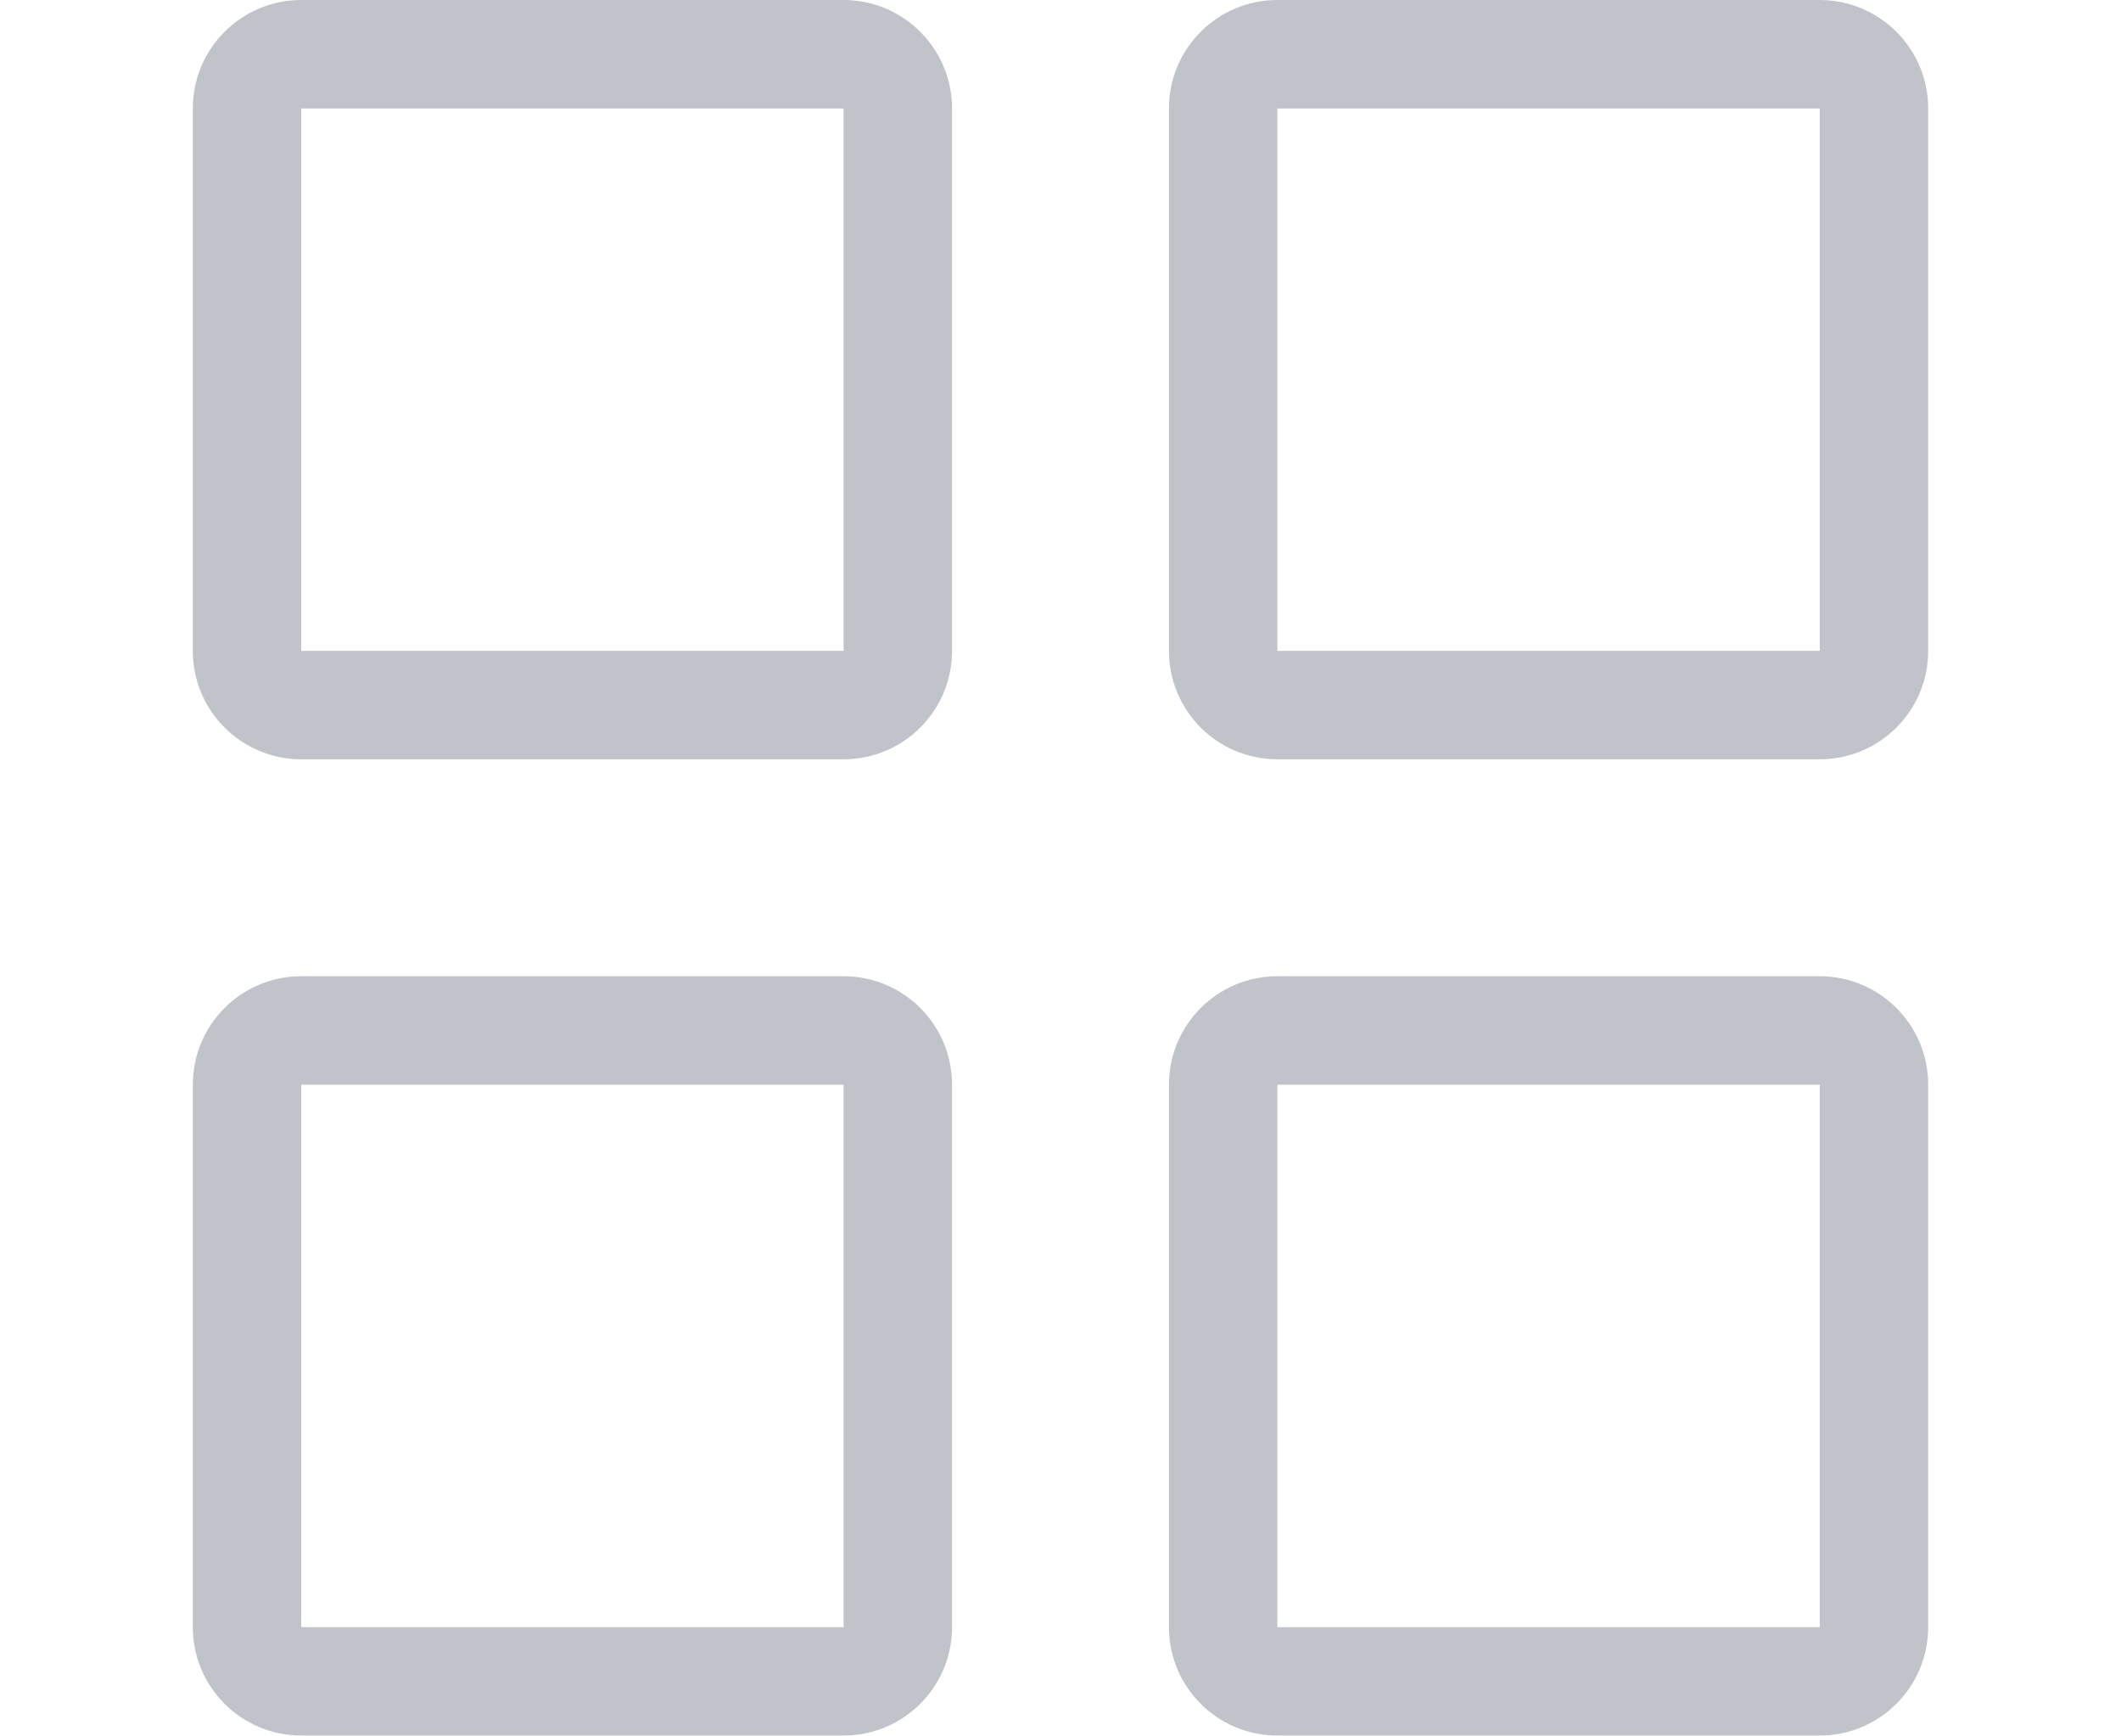
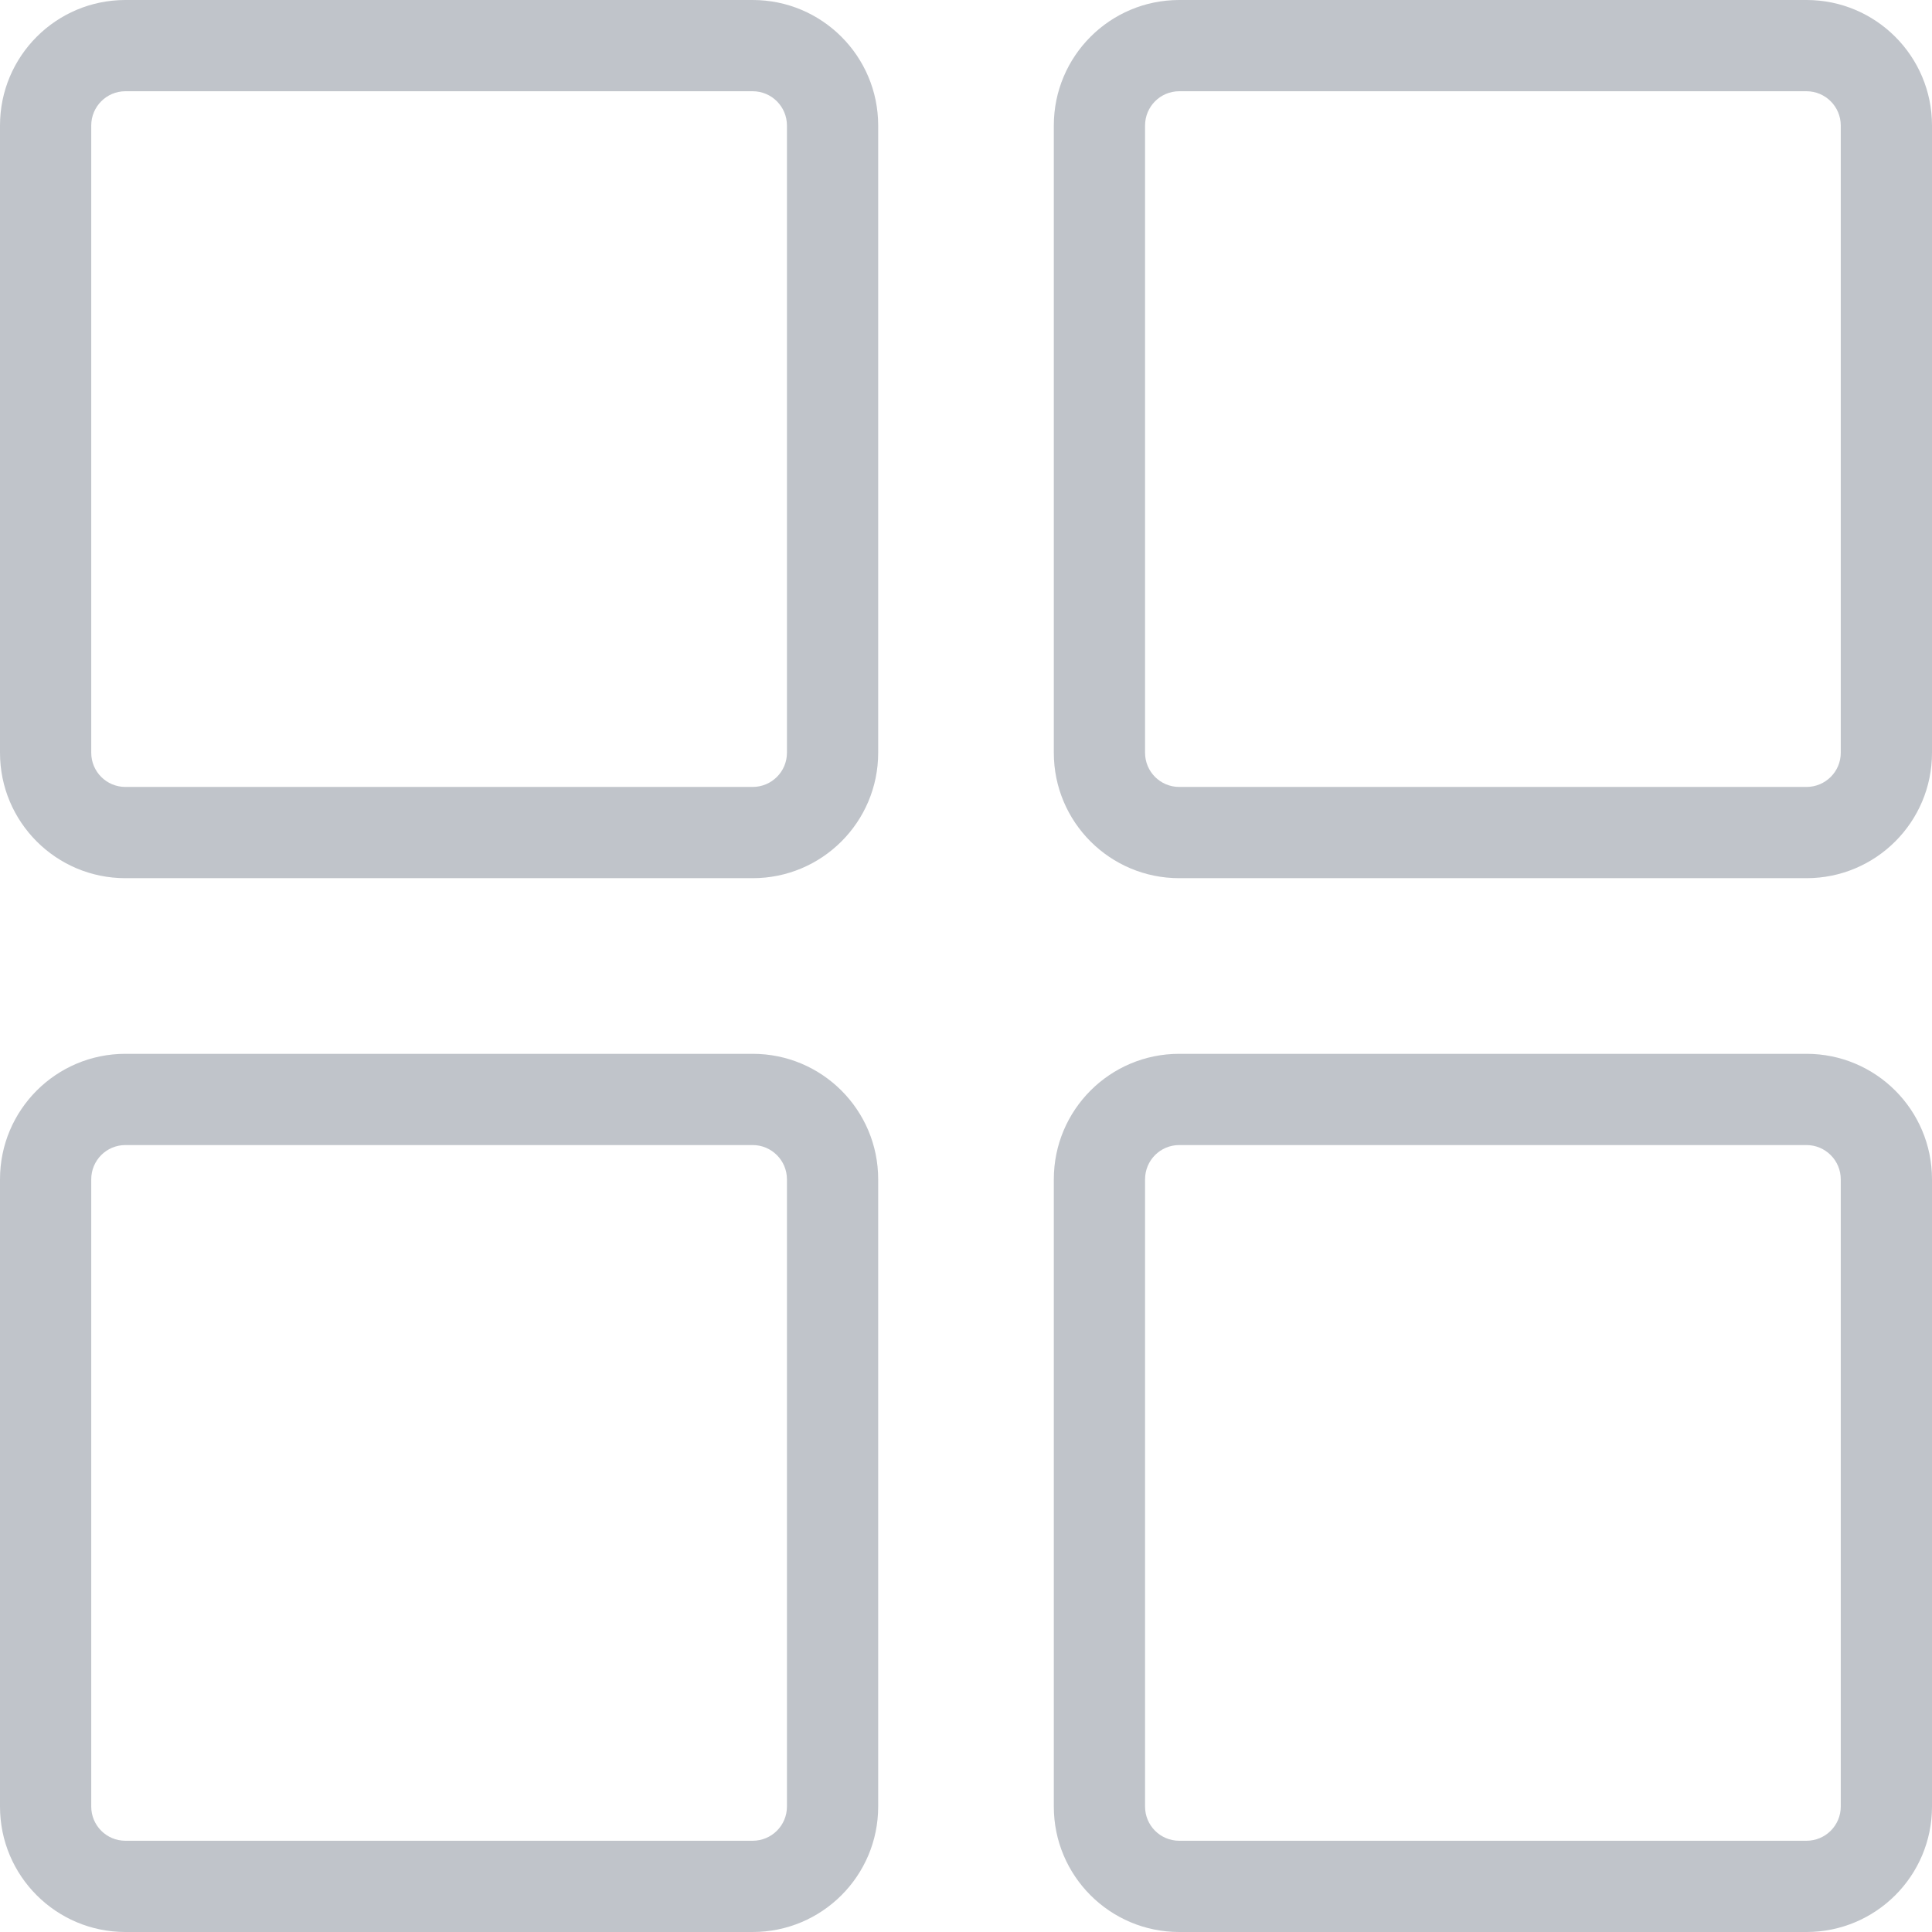
- <svg xmlns="http://www.w3.org/2000/svg" width="22px" height="18px" viewBox="0 0 22 22" version="1.1">
+ <svg xmlns="http://www.w3.org/2000/svg" width="22px" height="22px" viewBox="0 0 22 22" version="1.1">
  <defs />
-   <path d="M8.25,1.375 L1.374,1.375 L1.374,8.251 L8.25,8.251 L8.25,1.375 Z M8.25,9.625 L1.374,9.625 C0.615,9.625 0,9.01 0,8.251 L0,1.375 C0,0.616 0.615,0 1.374,0 L8.25,0 C9.009,0 9.625,0.616 9.625,1.375 L9.625,8.251 C9.625,9.01 9.009,9.625 8.25,9.625 L8.25,9.625 Z M8.25,13.75 L1.374,13.75 L1.374,20.626 L8.25,20.626 L8.25,13.75 Z M8.25,22 L1.374,22 C0.615,22 0,21.385 0,20.626 L0,13.75 C0,12.99 0.615,12.375 1.374,12.375 L8.25,12.375 C9.009,12.375 9.625,12.99 9.625,13.75 L9.625,20.626 C9.625,21.385 9.009,22 8.25,22 L8.25,22 Z M20.625,1.375 L13.749,1.375 L13.749,8.251 L20.625,8.251 L20.625,1.375 Z M20.625,9.625 L13.749,9.625 C12.99,9.625 12.375,9.01 12.375,8.251 L12.375,1.375 C12.375,0.616 12.99,0 13.749,0 L20.625,0 C21.384,0 22,0.616 22,1.375 L22,8.251 C22,9.01 21.384,9.625 20.625,9.625 L20.625,9.625 Z M20.625,13.75 L13.749,13.75 L13.749,20.626 L20.625,20.626 L20.625,13.75 Z M20.625,22 L13.749,22 C12.99,22 12.375,21.385 12.375,20.626 L12.375,13.75 C12.375,12.99 12.99,12.375 13.749,12.375 L20.625,12.375 C21.384,12.375 22,12.99 22,13.75 L22,20.626 C22,21.385 21.384,22 20.625,22 L20.625,22 Z" id="Icon" stroke="none" fill="#C0C4CA" fill-rule="evenodd" />
+   <path d="M20.571,20.961 C20.786,20.961 20.961,20.787 20.961,20.572 L20.961,13.429 C20.961,13.214 20.786,13.039 20.571,13.039 L13.428,13.039 C13.213,13.039 13.039,13.213 13.039,13.429 L13.039,20.572 C13.039,20.787 13.213,20.961 13.428,20.961 L20.571,20.961 Z M20.571,22 L13.428,22 C12.639,22 12,21.361 12,20.572 L12,13.429 C12,12.639 12.639,12 13.428,12 L20.571,12 C21.36,12 22,12.639 22,13.429 L22,20.572 C22,21.361 21.36,22 20.571,22 Z" id="Path" stroke="none" fill="#C0C4CA" fill-rule="evenodd" />
+   <path d="M20.571,8.961 C20.786,8.961 20.961,8.787 20.961,8.572 L20.961,1.429 C20.961,1.214 20.786,1.039 20.571,1.039 L13.428,1.039 C13.213,1.039 13.039,1.214 13.039,1.429 L13.039,8.572 C13.039,8.787 13.213,8.961 13.428,8.961 L20.571,8.961 Z M20.571,10 L13.428,10 C12.639,10 12,9.361 12,8.572 L12,1.429 C12,0.64 12.639,0 13.428,0 L20.571,0 C21.36,0 22,0.64 22,1.429 L22,8.572 C22,9.361 21.36,10 20.571,10 Z" id="Path" stroke="none" fill="#C0C4CA" fill-rule="evenodd" />
+   <path d="M8.571,20.961 C8.786,20.961 8.961,20.787 8.961,20.572 L8.961,13.429 C8.961,13.214 8.786,13.039 8.571,13.039 L1.428,13.039 C1.213,13.039 1.039,13.213 1.039,13.429 L1.039,20.572 C1.039,20.787 1.213,20.961 1.428,20.961 L8.571,20.961 Z M8.571,22 L1.428,22 C0.639,22 0,21.361 0,20.572 L0,13.429 C0,12.639 0.639,12 1.428,12 L8.571,12 C9.36,12 10,12.639 10,13.429 L10,20.572 C10,21.361 9.36,22 8.571,22 Z" id="Path" stroke="none" fill="#C0C4CA" fill-rule="evenodd" />
+   <path d="M8.571,8.961 C8.786,8.961 8.961,8.787 8.961,8.572 L8.961,1.429 C8.961,1.214 8.786,1.039 8.571,1.039 L1.428,1.039 C1.213,1.039 1.039,1.214 1.039,1.429 L1.039,8.572 C1.039,8.787 1.213,8.961 1.428,8.961 L8.571,8.961 Z M8.571,10 L1.428,10 C0.639,10 0,9.361 0,8.572 L0,1.429 C0,0.64 0.639,0 1.428,0 L8.571,0 C9.36,0 10,0.64 10,1.429 L10,8.572 C10,9.361 9.36,10 8.571,10 Z" id="Path" stroke="none" fill="#C0C4CA" fill-rule="evenodd" />
</svg>
